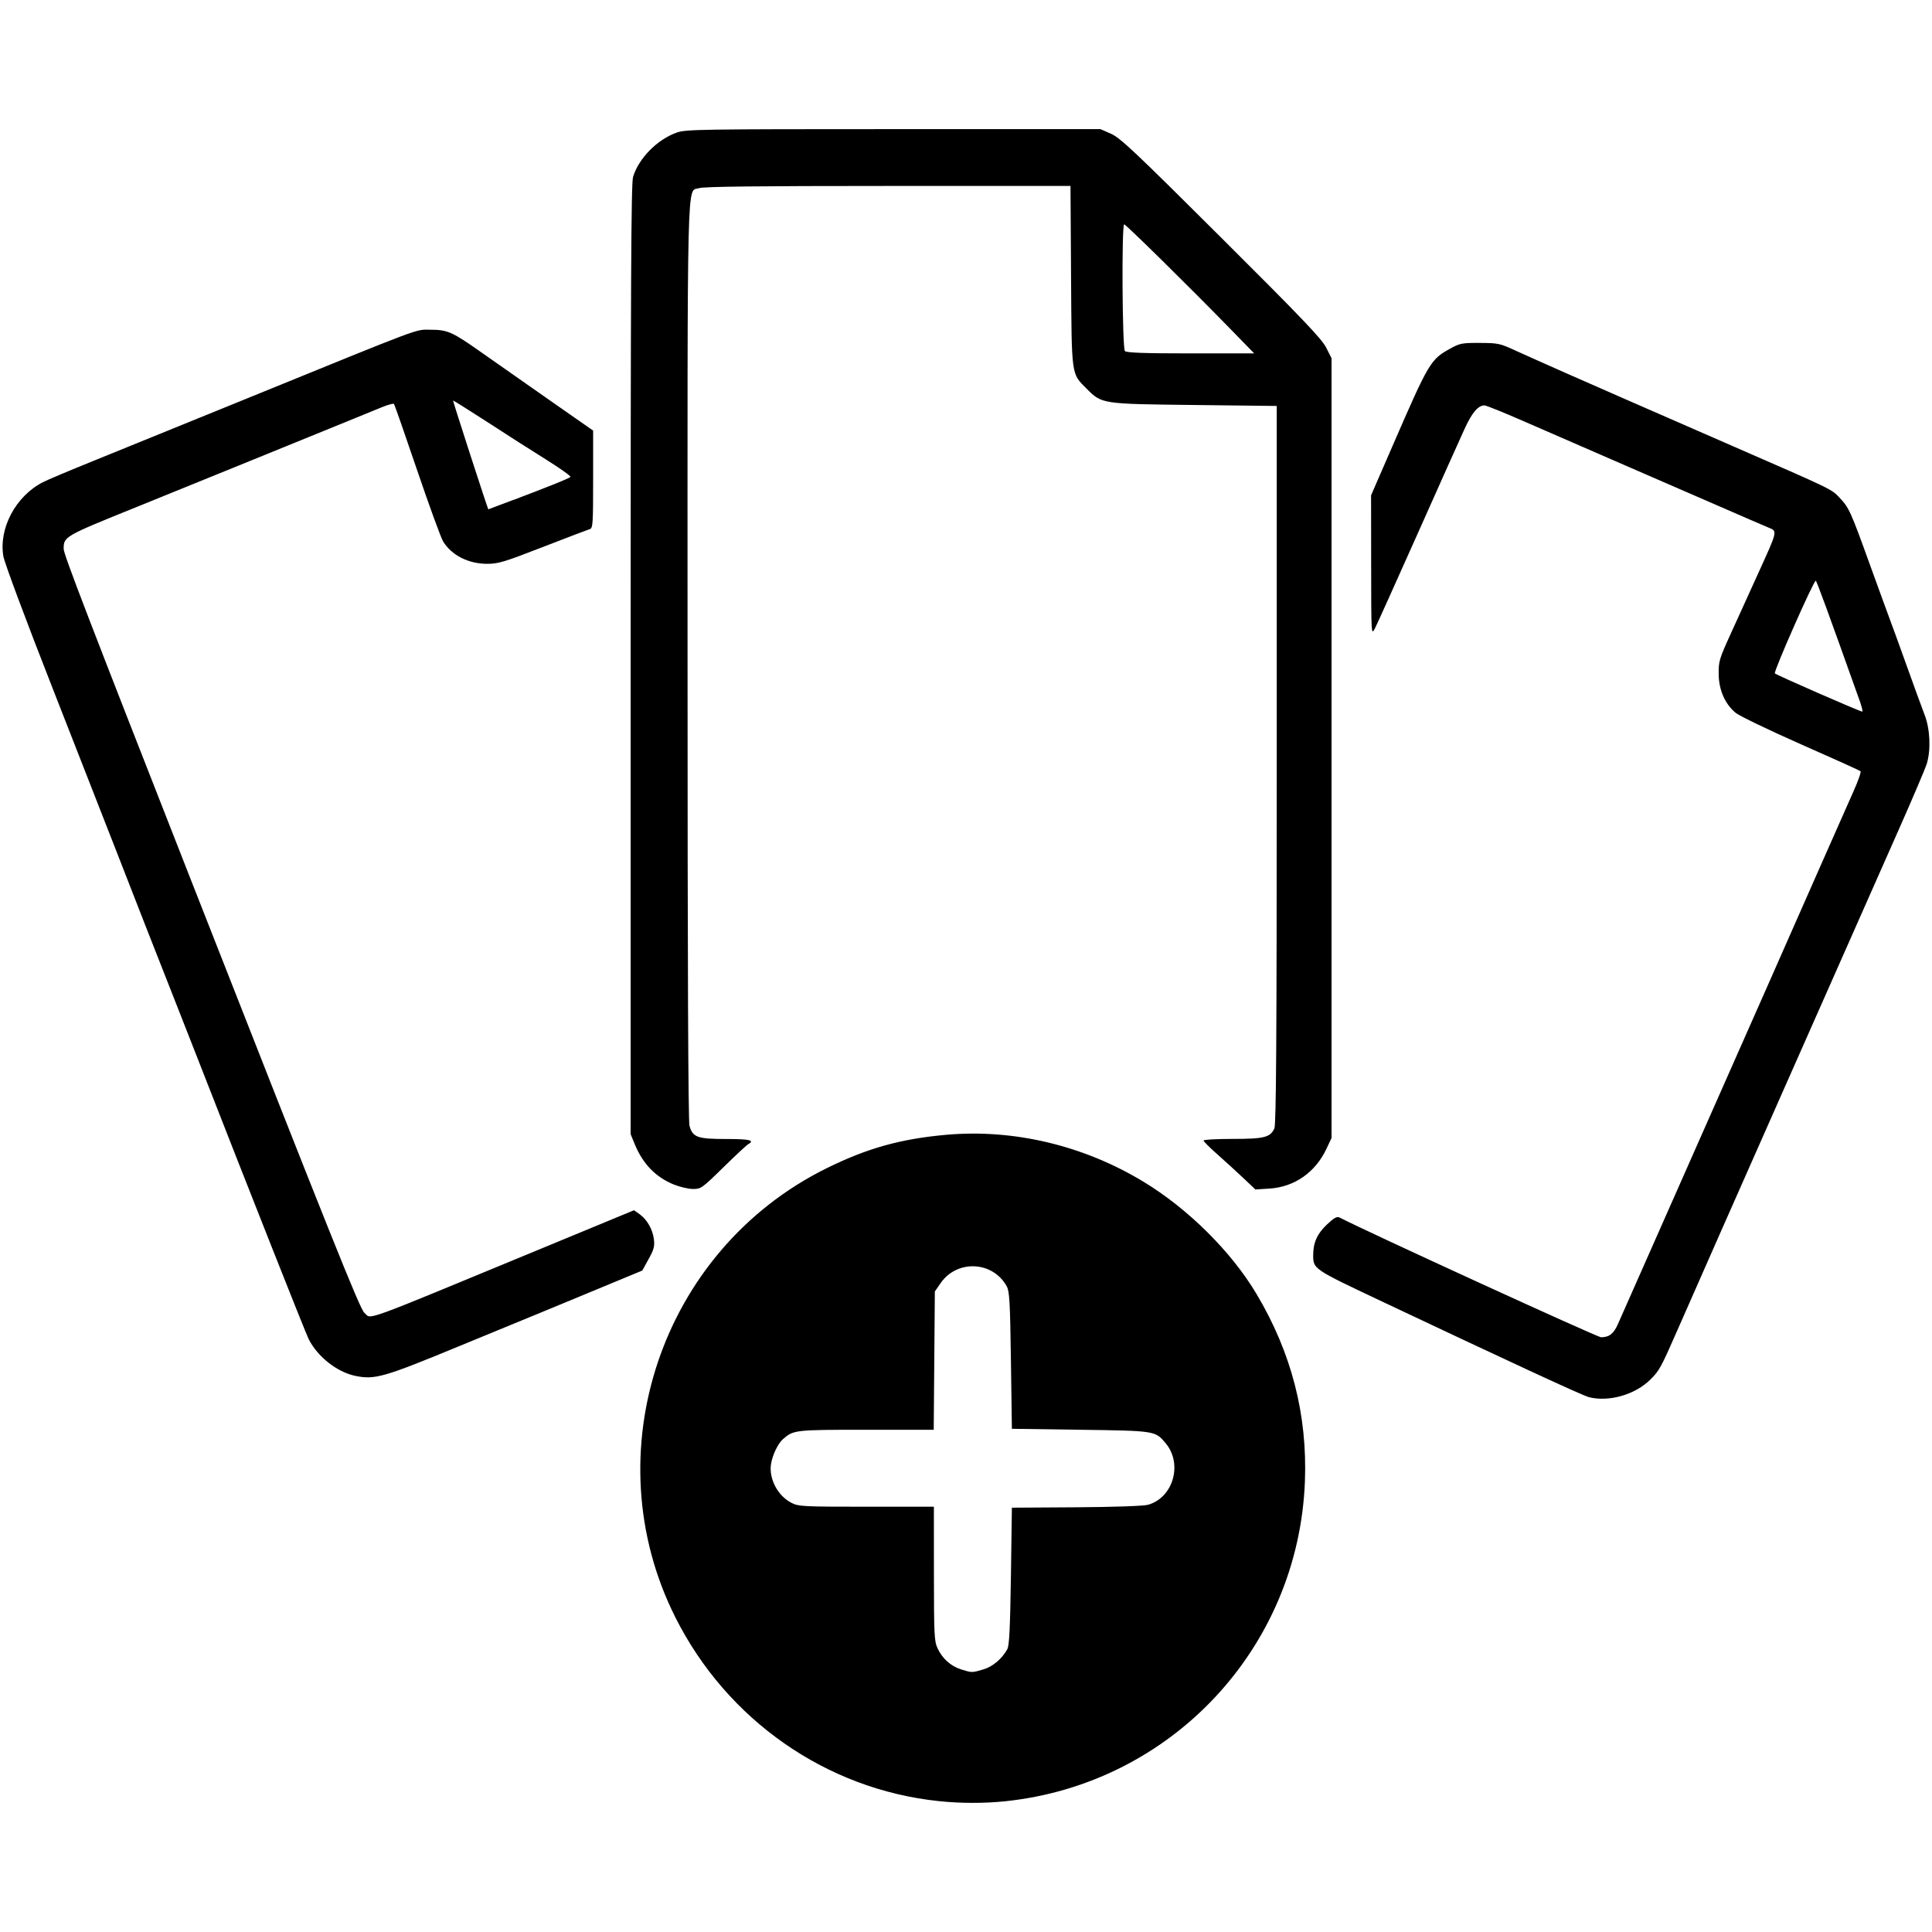
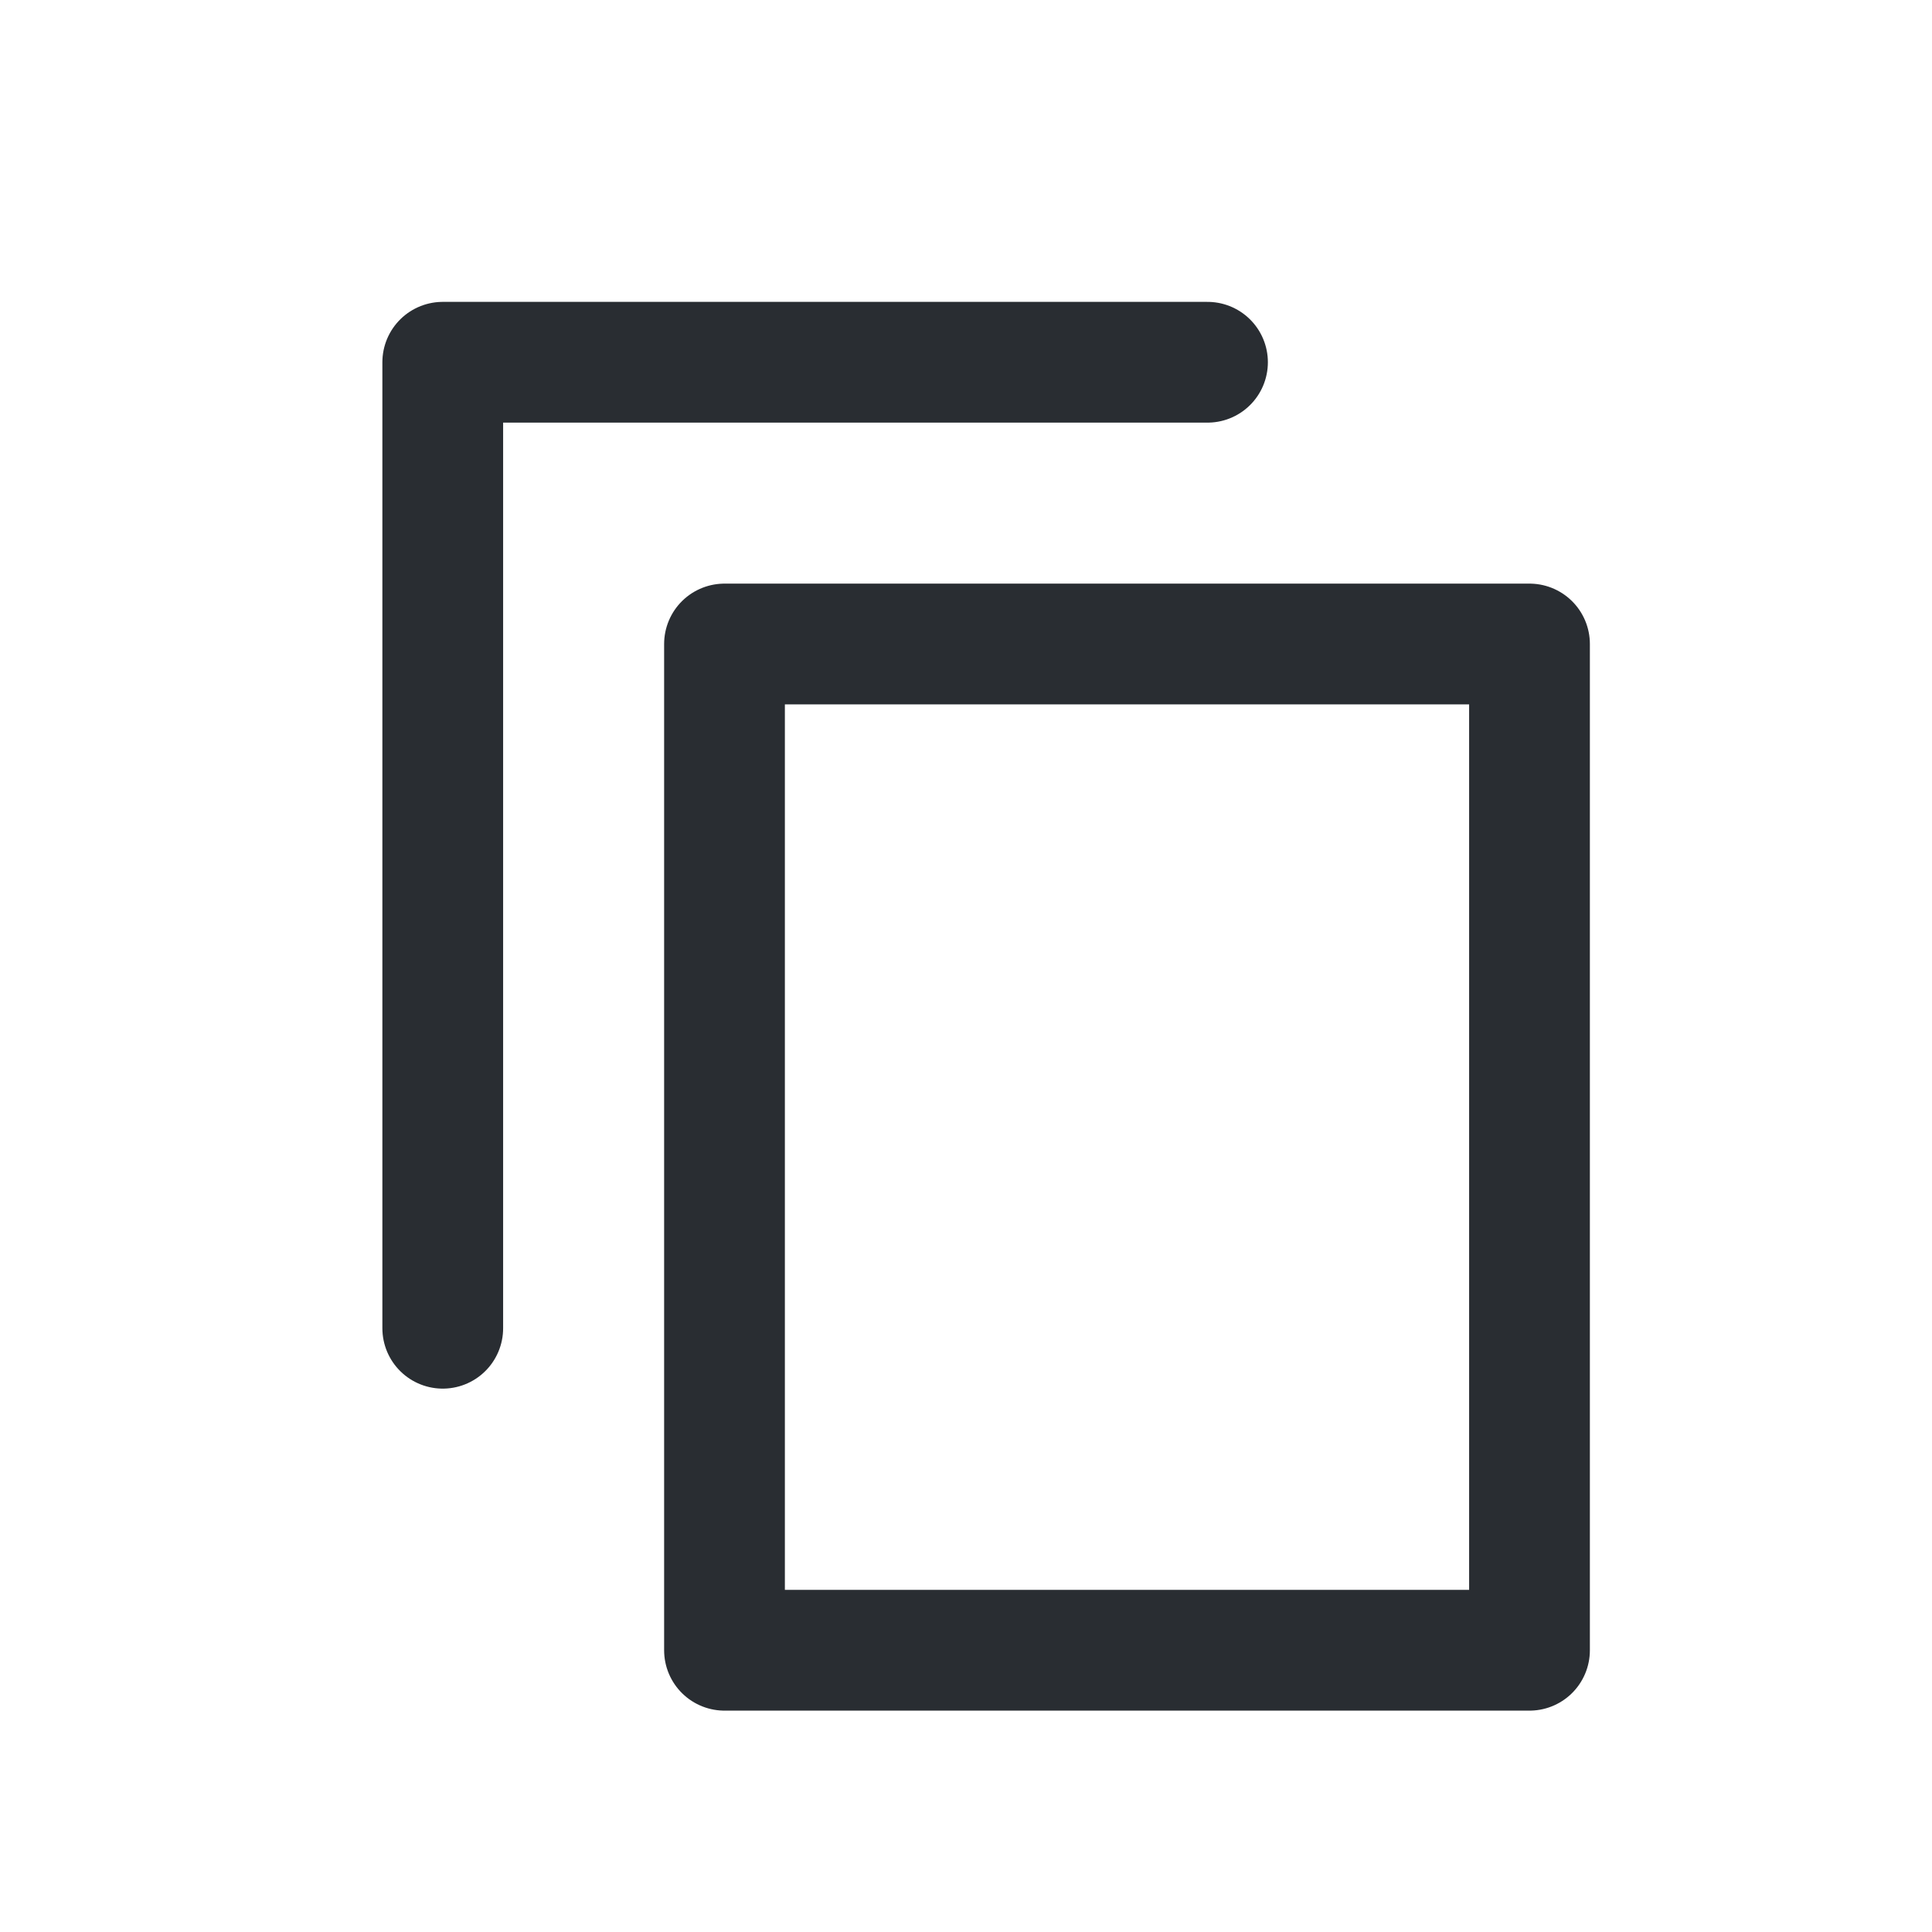
- <svg xmlns="http://www.w3.org/2000/svg" width="24" height="24" viewBox="0 0 24 24" version="1.1" id="svg1" xml:space="preserve">
-   <defs id="defs1" />
-   <g id="layer1">
-     <path style="fill:#000000;stroke-width:0.024" d="M 11.661,22.374 C 10.264,22.228 9.03,21.367 8.389,20.09 7.365,18.052 8.212,15.532 10.263,14.515 c 0.505,-0.25 0.921,-0.367 1.489,-0.418 0.837,-0.075 1.706,0.131 2.448,0.58 0.557,0.336 1.097,0.872 1.41,1.399 0.434,0.729 0.632,1.499 0.6,2.328 -0.08,2.071 -1.662,3.758 -3.724,3.972 -0.262,0.027 -0.552,0.027 -0.825,-0.002 z m 0.552,-1.635 c 0.119,-0.035 0.234,-0.132 0.3,-0.252 0.025,-0.046 0.035,-0.253 0.045,-0.909 l 0.012,-0.849 0.801,-0.005 c 0.468,-0.003 0.838,-0.016 0.89,-0.031 0.314,-0.089 0.434,-0.509 0.219,-0.765 -0.13,-0.155 -0.127,-0.154 -1.061,-0.167 l -0.849,-0.012 -0.012,-0.849 c -0.01,-0.73 -0.018,-0.859 -0.052,-0.921 -0.173,-0.314 -0.616,-0.335 -0.821,-0.04 l -0.072,0.104 -0.007,0.859 -0.007,0.859 h -0.837 c -0.887,0 -0.905,0.002 -1.035,0.116 -0.063,0.055 -0.131,0.197 -0.149,0.309 -0.029,0.182 0.083,0.396 0.254,0.483 0.088,0.045 0.142,0.048 0.931,0.048 h 0.838 l 5.24e-4,0.831 c 4.77e-4,0.758 0.004,0.84 0.045,0.927 0.059,0.128 0.165,0.223 0.293,0.263 0.135,0.042 0.135,0.042 0.274,4.76e-4 z m 7.52,-3.385 c -0.08,-0.021 -0.922,-0.41 -2.588,-1.197 -0.833,-0.394 -0.832,-0.393 -0.832,-0.566 0,-0.155 0.05,-0.266 0.171,-0.38 0.09,-0.085 0.125,-0.103 0.158,-0.086 0.332,0.173 3.201,1.487 3.247,1.487 0.1,0 0.157,-0.044 0.209,-0.163 0.027,-0.061 0.235,-0.531 0.462,-1.044 0.227,-0.513 0.558,-1.261 0.735,-1.662 0.177,-0.401 0.47,-1.063 0.651,-1.471 0.18,-0.408 0.473,-1.07 0.649,-1.471 0.177,-0.401 0.37,-0.836 0.428,-0.967 0.059,-0.131 0.099,-0.245 0.089,-0.254 -0.01,-0.009 -0.344,-0.16 -0.742,-0.335 C 21.972,9.069 21.609,8.894 21.562,8.856 21.428,8.745 21.352,8.572 21.35,8.373 21.348,8.216 21.358,8.183 21.501,7.87 21.584,7.686 21.738,7.349 21.841,7.122 22.086,6.584 22.082,6.6 21.967,6.553 21.916,6.532 21.632,6.409 21.336,6.28 21.04,6.152 20.47,5.903 20.068,5.729 19.667,5.555 19.145,5.327 18.908,5.224 18.672,5.121 18.461,5.036 18.441,5.036 c -0.078,-3.096e-4 -0.153,0.087 -0.244,0.284 -0.052,0.113 -0.316,0.701 -0.585,1.306 -0.27,0.605 -0.51,1.138 -0.534,1.184 -0.044,0.083 -0.044,0.074 -0.045,-0.787 l -10e-4,-0.87 0.266,-0.612 c 0.454,-1.045 0.472,-1.075 0.718,-1.211 0.119,-0.066 0.146,-0.071 0.367,-0.07 0.228,9.492e-4 0.249,0.005 0.454,0.1 0.118,0.054 0.404,0.181 0.634,0.283 0.23,0.101 0.548,0.241 0.706,0.31 0.158,0.07 0.761,0.333 1.339,0.585 1.262,0.55 1.232,0.536 1.335,0.644 0.119,0.125 0.138,0.169 0.376,0.828 0.119,0.329 0.237,0.652 0.262,0.718 0.025,0.066 0.117,0.319 0.204,0.562 0.087,0.243 0.184,0.51 0.216,0.592 0.067,0.173 0.079,0.434 0.026,0.606 -0.018,0.058 -0.173,0.423 -0.345,0.811 -0.172,0.388 -0.479,1.082 -0.683,1.543 -0.203,0.46 -0.537,1.214 -0.741,1.674 -0.479,1.081 -1.159,2.62 -1.326,3.002 -0.206,0.47 -0.226,0.507 -0.336,0.617 -0.191,0.191 -0.519,0.285 -0.771,0.22 z M 23.096,8.69 C 22.711,7.609 22.566,7.213 22.556,7.214 c -0.028,0.001 -0.527,1.132 -0.508,1.151 0.022,0.022 1.058,0.475 1.086,0.475 0.009,0 -0.008,-0.067 -0.037,-0.149 z M 4.411,17.091 C 4.185,17.043 3.943,16.852 3.834,16.634 3.792,16.549 3.114,14.836 2.473,13.195 2.413,13.042 2.295,12.739 2.209,12.522 1.861,11.639 1.732,11.31 1.497,10.705 1.361,10.356 0.984,9.393 0.659,8.564 0.318,7.695 0.057,6.995 0.042,6.911 -0.018,6.564 0.195,6.163 0.533,5.99 0.589,5.961 0.867,5.844 1.149,5.73 1.432,5.615 2.299,5.263 3.075,4.947 5.297,4.042 5.153,4.095 5.347,4.096 c 0.214,4.763e-4 0.271,0.026 0.635,0.283 0.164,0.116 0.543,0.381 0.842,0.59 l 0.544,0.38 v 0.606 c 0,0.556 -0.003,0.607 -0.042,0.618 -0.023,0.007 -0.284,0.106 -0.58,0.221 C 6.268,6.98 6.191,7.004 6.053,7.004 5.819,7.004 5.612,6.899 5.505,6.727 5.478,6.683 5.332,6.283 5.181,5.839 5.03,5.394 4.901,5.024 4.893,5.017 4.886,5.01 4.824,5.027 4.755,5.054 4.686,5.082 4.484,5.165 4.307,5.237 3.873,5.415 2.394,6.015 1.7,6.297 0.794,6.663 0.791,6.665 0.791,6.819 c 0,0.067 0.299,0.845 1.586,4.125 1.725,4.396 2.094,5.317 2.149,5.364 0.097,0.081 -0.106,0.155 2.158,-0.781 l 1.192,-0.493 0.068,0.048 c 0.094,0.067 0.164,0.19 0.179,0.313 0.011,0.088 -3.012e-4,0.128 -0.066,0.246 l -0.078,0.142 -0.598,0.248 c -0.329,0.136 -0.646,0.268 -0.706,0.292 -0.059,0.024 -0.501,0.206 -0.982,0.404 -0.929,0.384 -1.039,0.415 -1.282,0.364 z M 6.377,6.211 C 6.828,6.04 7.067,5.944 7.086,5.925 7.096,5.916 6.961,5.82 6.787,5.711 6.613,5.603 6.283,5.392 6.053,5.242 5.822,5.093 5.631,4.973 5.628,4.975 c -0.005,0.004 0.432,1.352 0.438,1.352 0.001,0 0.141,-0.053 0.311,-0.117 z M 8.369,14.714 C 8.144,14.622 7.986,14.458 7.886,14.216 L 7.834,14.089 V 8.193 c 0,-4.682 0.006,-5.916 0.03,-5.995 C 7.935,1.965 8.166,1.731 8.409,1.646 8.52,1.607 8.71,1.604 11.099,1.604 h 2.571 l 0.132,0.058 c 0.114,0.05 0.296,0.222 1.367,1.289 1.008,1.004 1.248,1.256 1.304,1.365 l 0.068,0.134 v 4.843 4.843 l -0.063,0.134 c -0.137,0.293 -0.397,0.475 -0.708,0.495 l -0.175,0.011 -0.149,-0.141 c -0.082,-0.078 -0.227,-0.21 -0.322,-0.294 -0.095,-0.084 -0.173,-0.162 -0.173,-0.173 0,-0.011 0.162,-0.02 0.36,-0.02 0.394,0 0.469,-0.019 0.52,-0.131 0.022,-0.048 0.029,-1.115 0.029,-4.519 V 5.043 L 14.836,5.031 C 13.683,5.018 13.689,5.019 13.499,4.829 13.306,4.636 13.313,4.685 13.305,3.428 l -0.007,-1.118 h -2.268 c -1.63,0 -2.289,0.008 -2.345,0.027 -0.155,0.054 -0.145,-0.374 -0.144,5.874 9.56e-5,3.767 0.008,5.717 0.024,5.774 0.04,0.143 0.097,0.164 0.453,0.164 0.295,0 0.364,0.016 0.276,0.065 -0.02,0.011 -0.159,0.141 -0.309,0.288 -0.264,0.259 -0.277,0.268 -0.377,0.268 -0.057,-3.1e-4 -0.165,-0.026 -0.239,-0.056 z M 15.271,4.073 c -0.496,-0.509 -1.285,-1.286 -1.306,-1.286 -0.033,0 -0.024,1.54 0.009,1.574 0.021,0.021 0.236,0.029 0.817,0.029 h 0.789 z" id="path1" />
+ <svg xmlns="http://www.w3.org/2000/svg" version="1.1" width="24px" height="24px" viewBox="0 0 24 24">
+   <g fill="none" stroke="#292D32" stroke-width="1.5" stroke-linecap="round" stroke-linejoin="round">
+     <path d="M9 8h10v12.5H9z" />
+     <path d="M5.5 16.5V4.5H15" />
  </g>
</svg>
